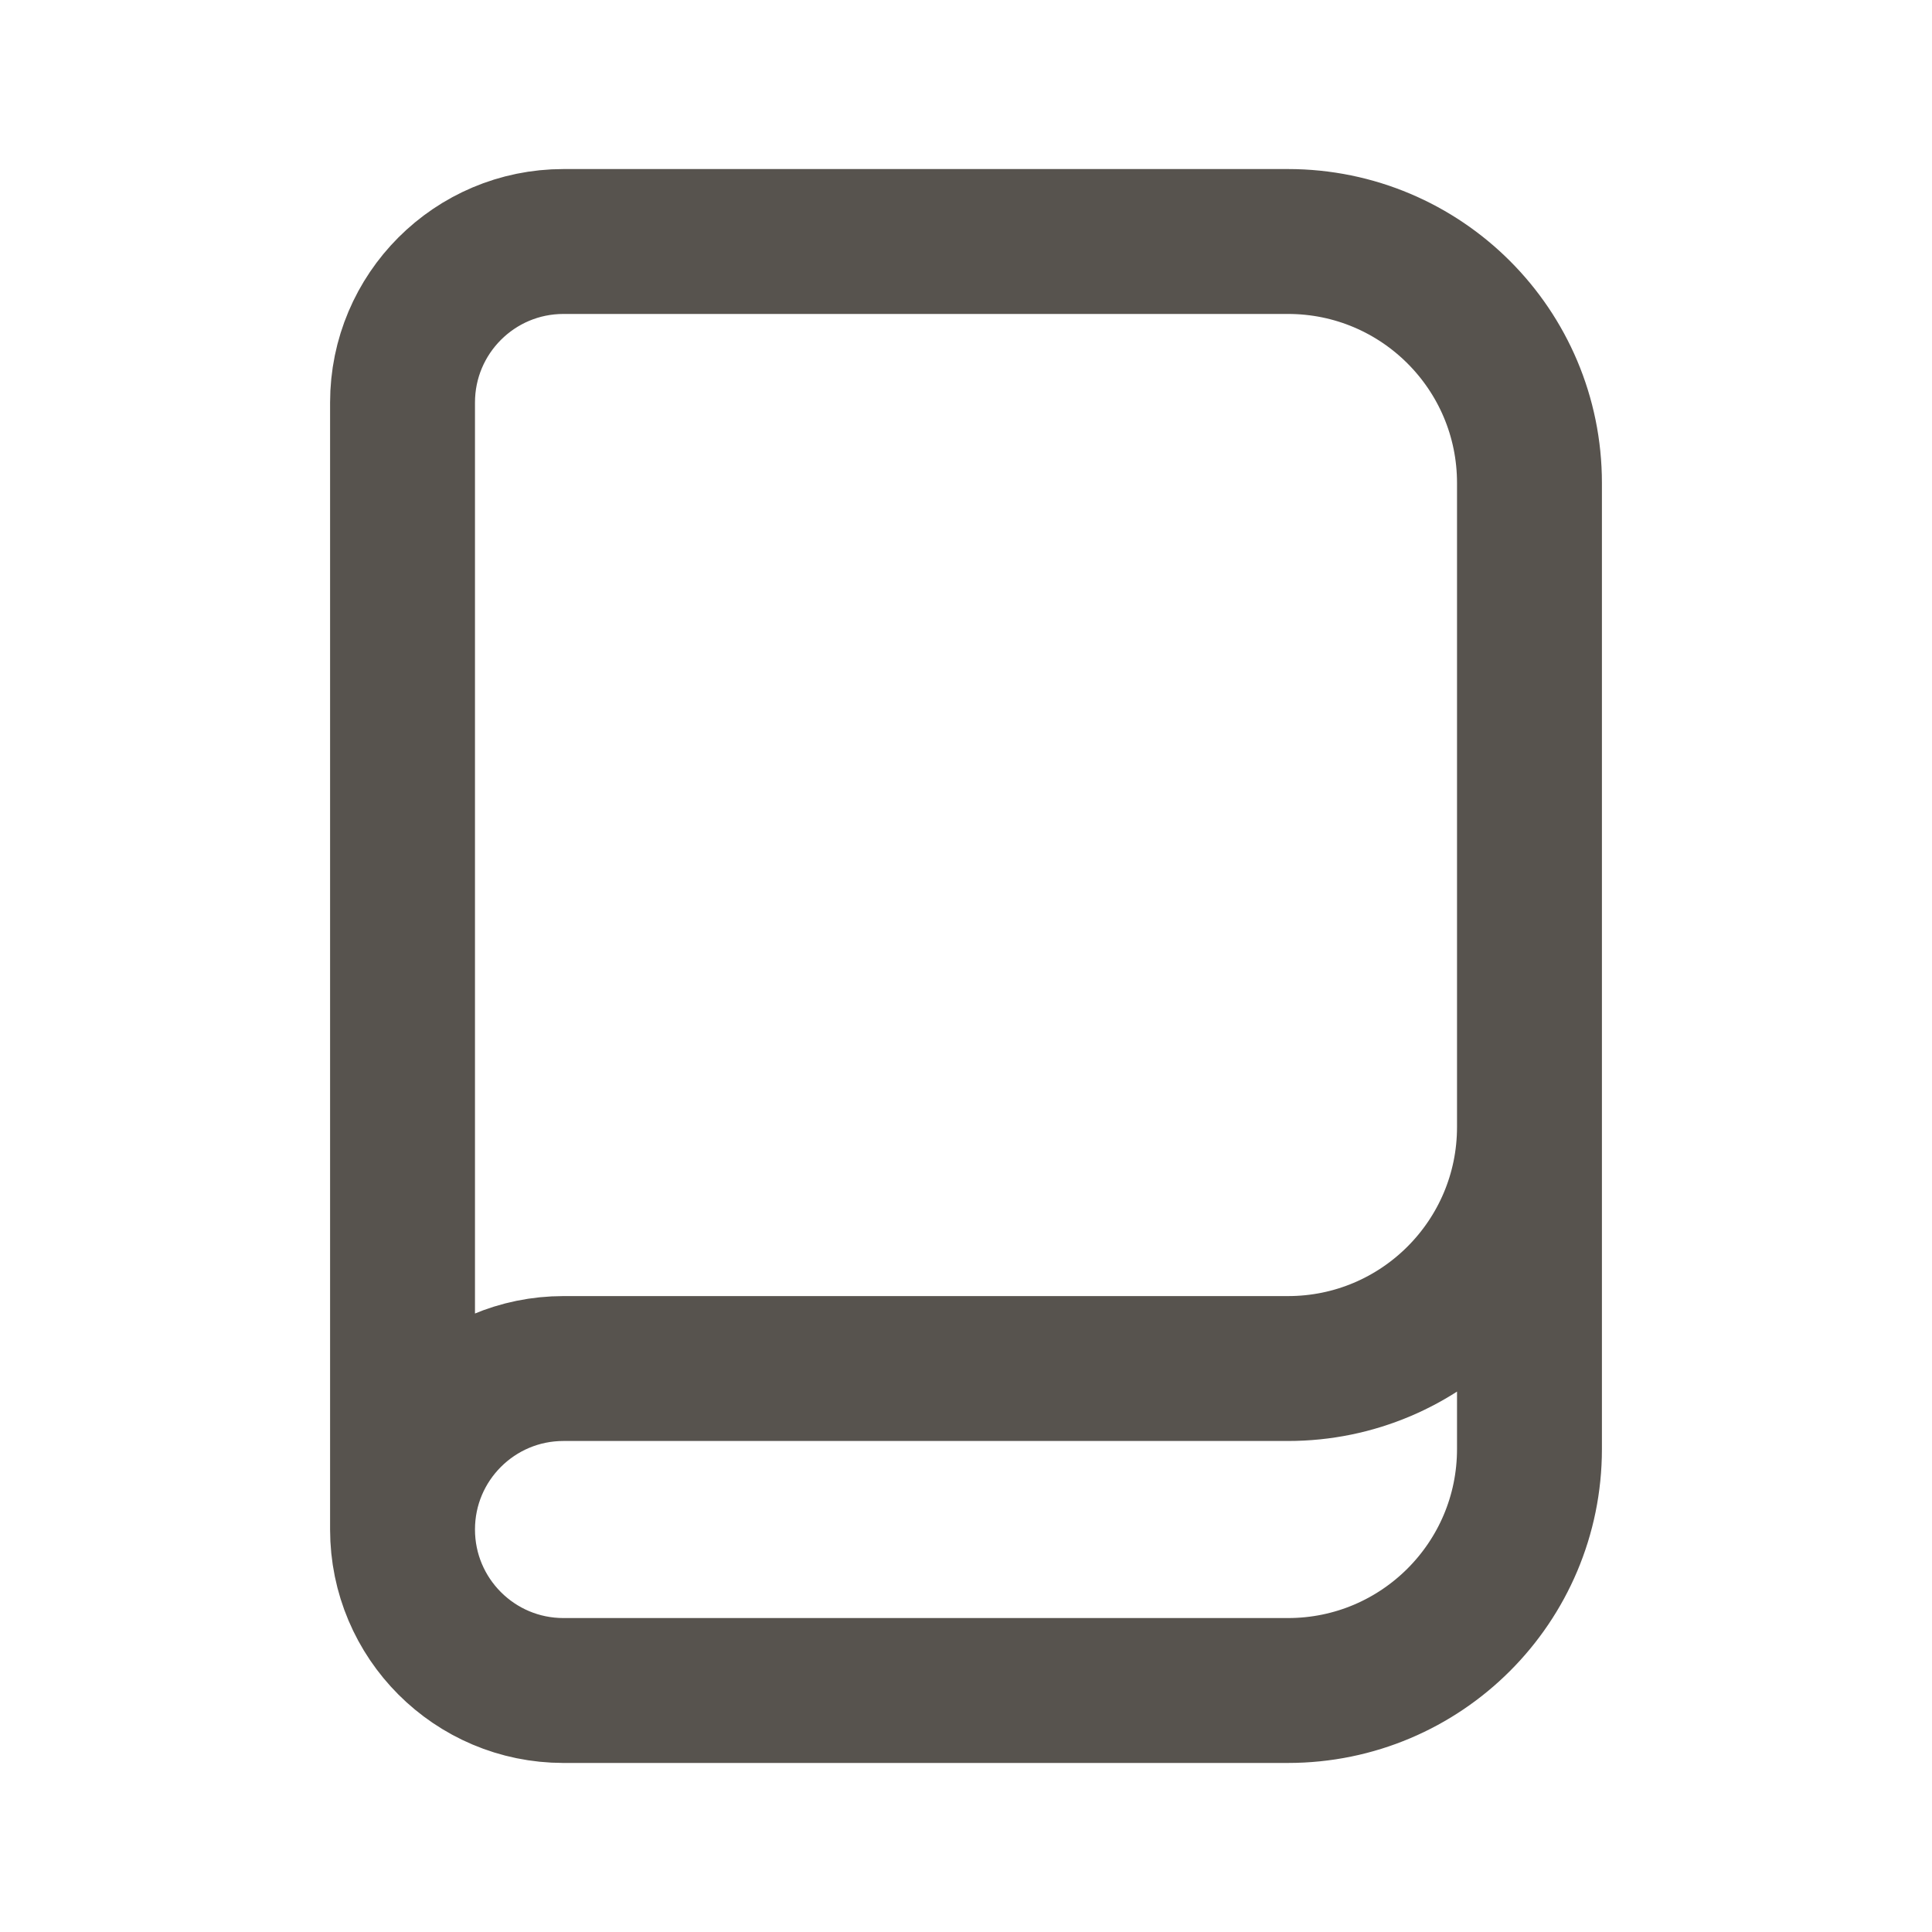
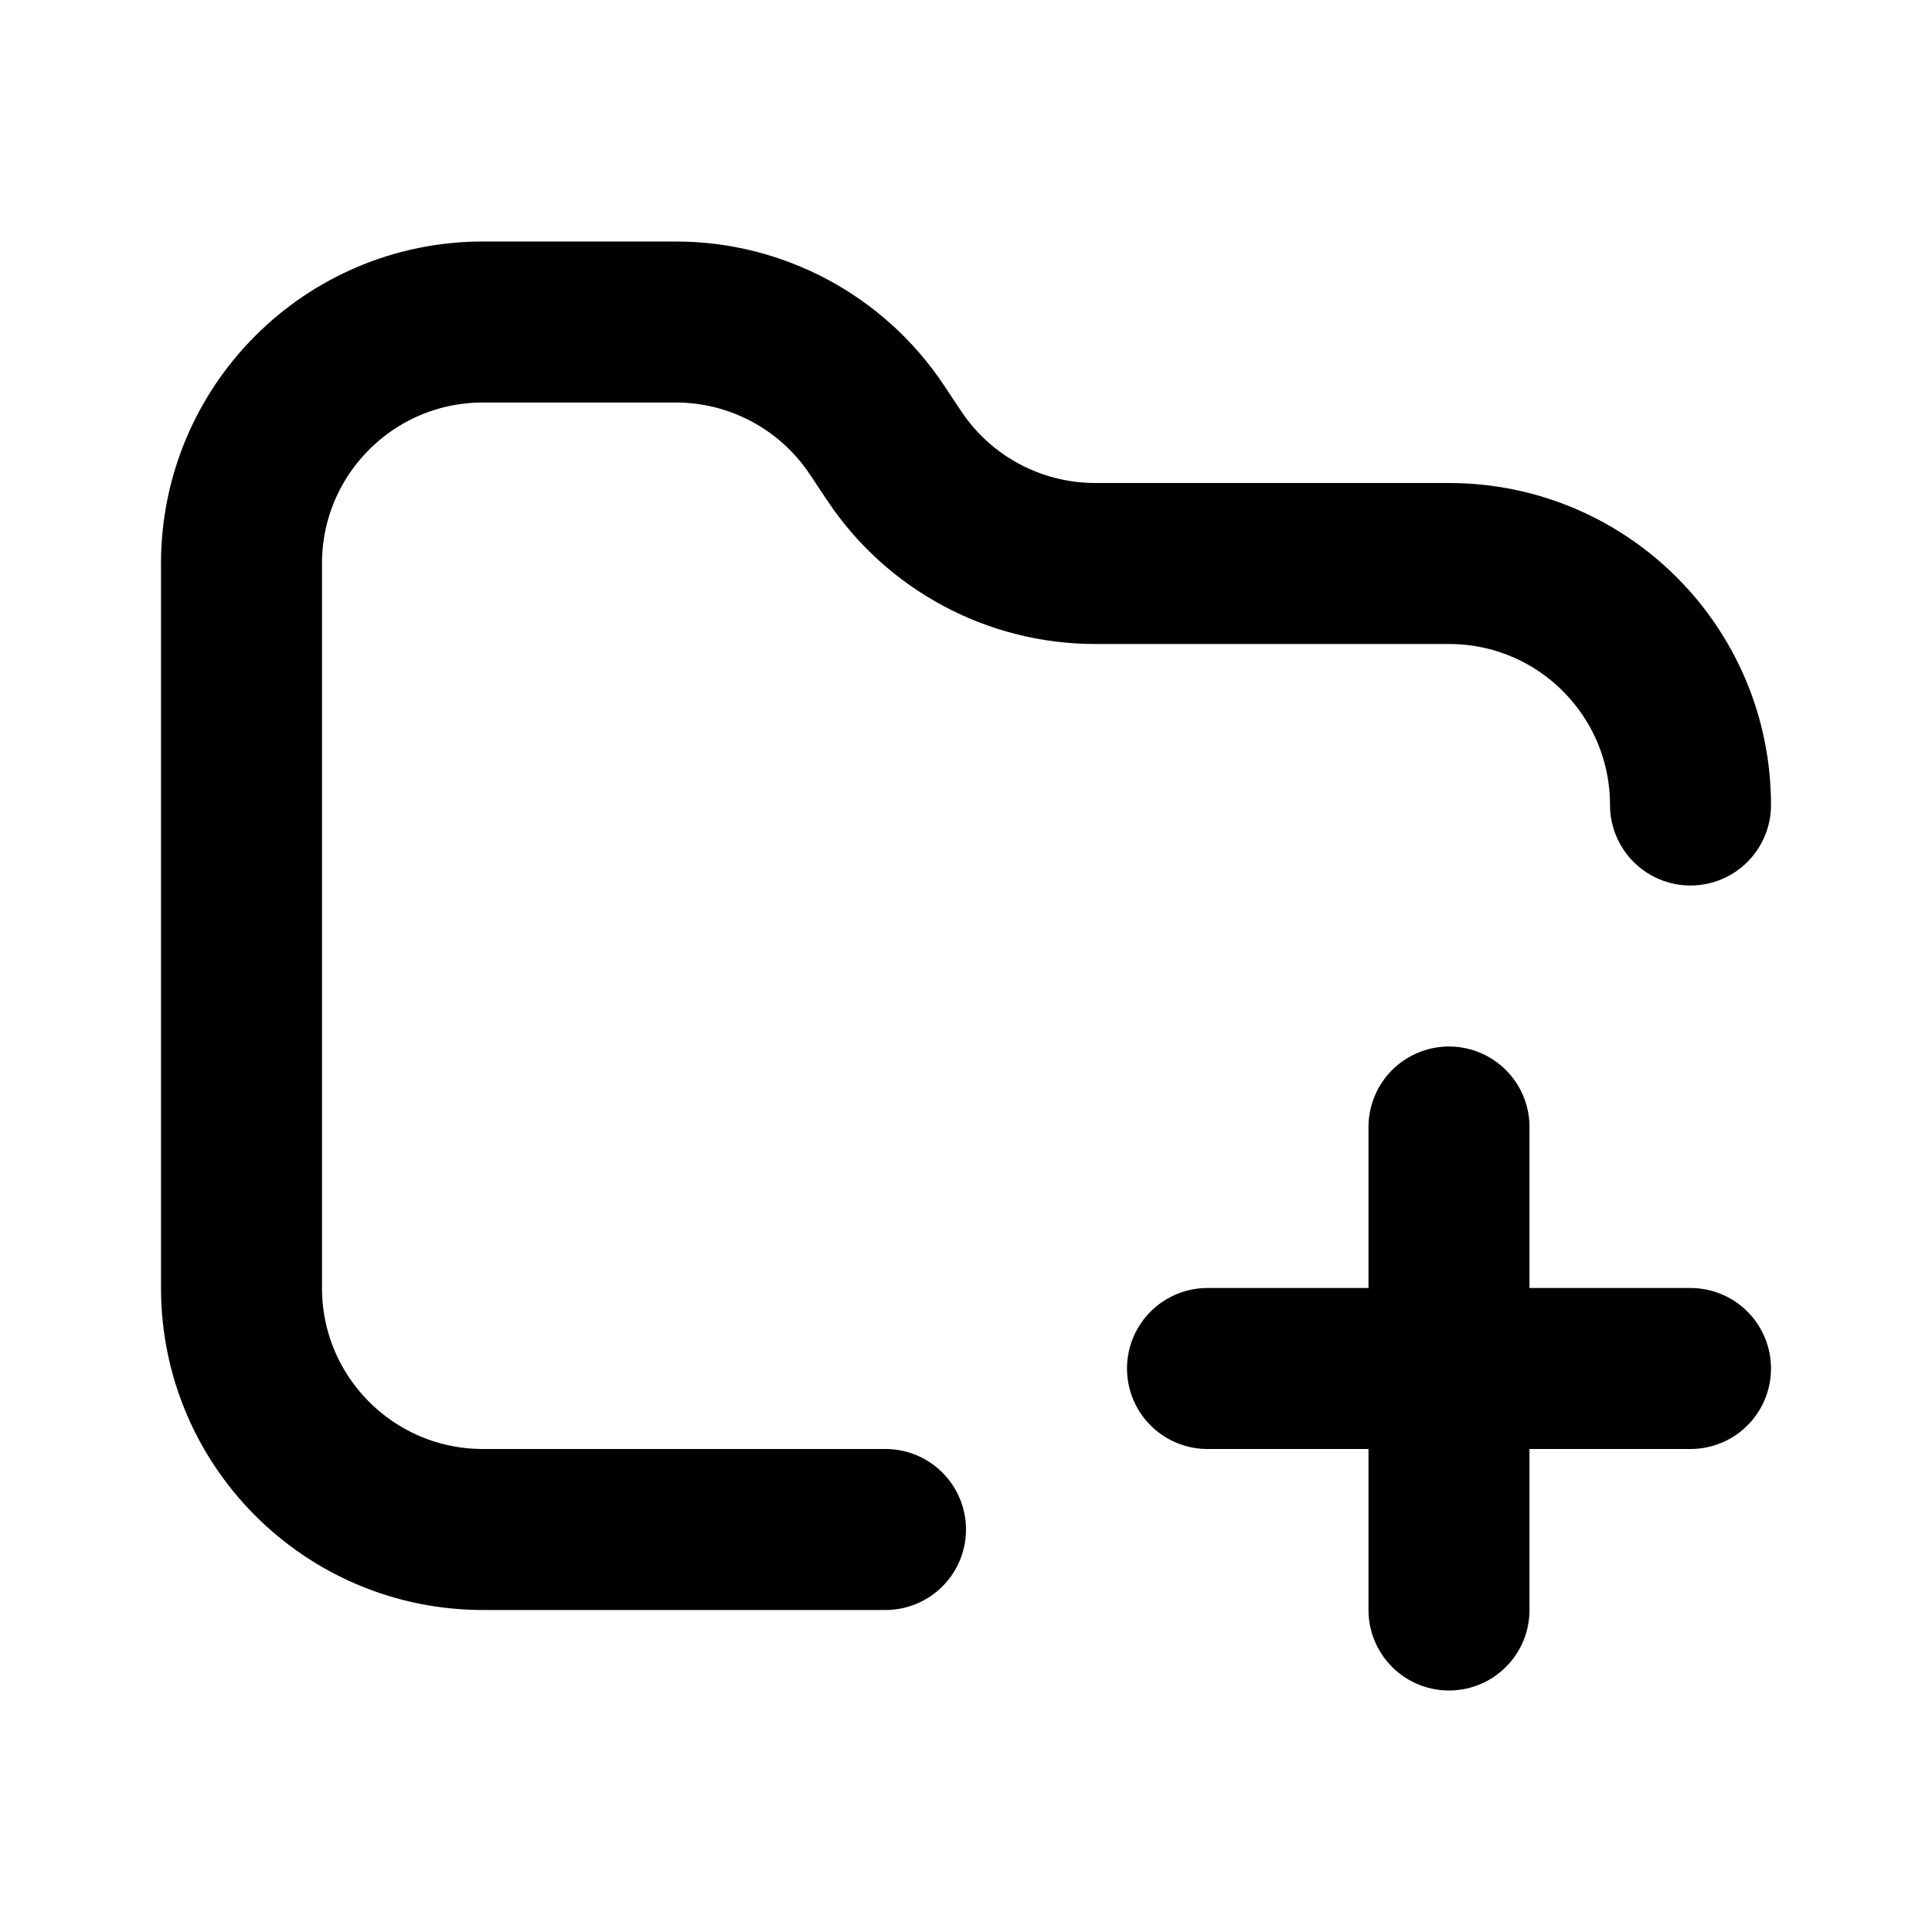
- <svg xmlns="http://www.w3.org/2000/svg" width="20" height="20" viewBox="0 0 20 20" fill="none">
-   <path d="M5.833 17.5H13.333C14.714 17.5 15.833 16.381 15.833 15V5C15.833 3.619 14.714 2.5 13.333 2.5H5.833C4.913 2.5 4.167 3.246 4.167 4.167V15.833M5.833 17.5C4.913 17.5 4.167 16.754 4.167 15.833M5.833 17.5H8.333M4.167 15.833C4.167 14.913 4.913 14.167 5.833 14.167H13.333C14.714 14.167 15.833 13.047 15.833 11.667V10" stroke="#57534E" stroke-width="1.5" stroke-linecap="round" stroke-linejoin="round" />
+ <svg xmlns="http://www.w3.org/2000/svg" width="18" height="18" viewBox="0 0 18 18" fill="none">
+   <path d="M15.75 7.5C15.75 6.257 14.743 5.25 13.5 5.25H10.204C9.452 5.25 8.749 4.874 8.332 4.248L8.168 4.002C7.751 3.376 7.048 3 6.296 3H4.5C3.257 3 2.25 4.007 2.25 5.25V12C2.25 13.243 3.257 14.25 4.5 14.25H8.25" stroke="currentColor" stroke-width="1.5" stroke-linecap="round" stroke-linejoin="round" />
+   <path d="M13.5 10.5V12.75V15" stroke="currentColor" stroke-width="1.5" stroke-linecap="round" stroke-linejoin="round" />
+   <path d="M11.25 12.75H13.5H15.75" stroke="currentColor" stroke-width="1.5" stroke-linecap="round" stroke-linejoin="round" />
</svg>
